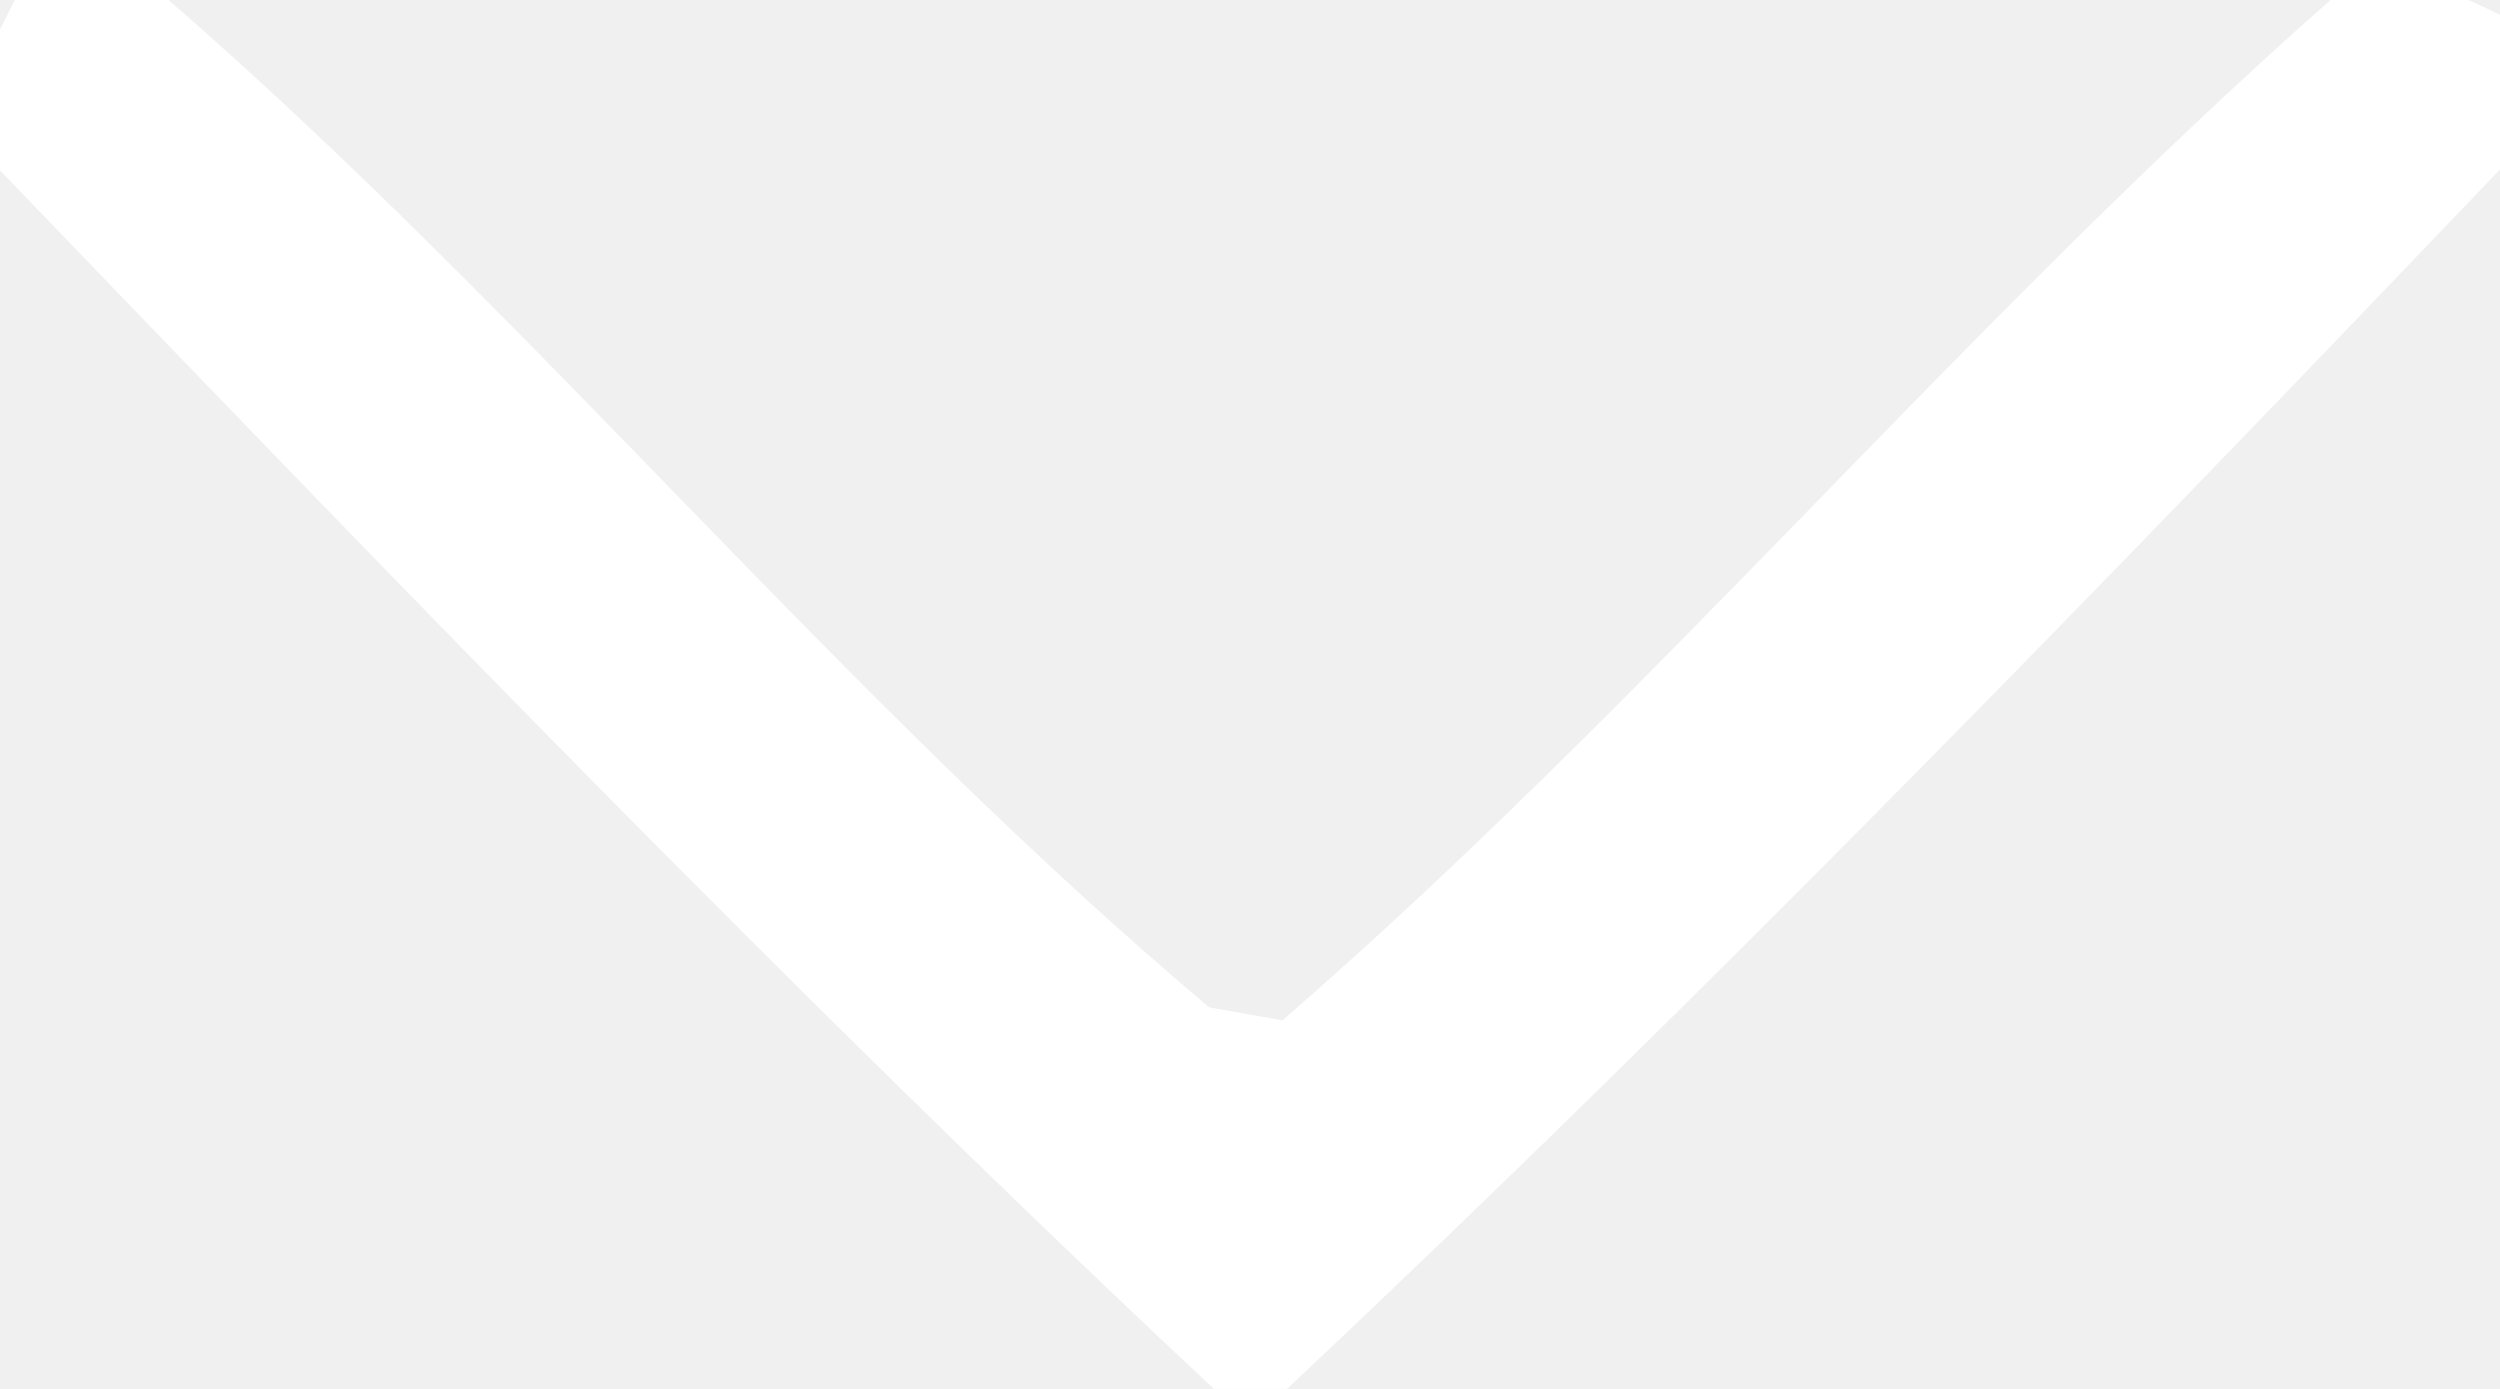
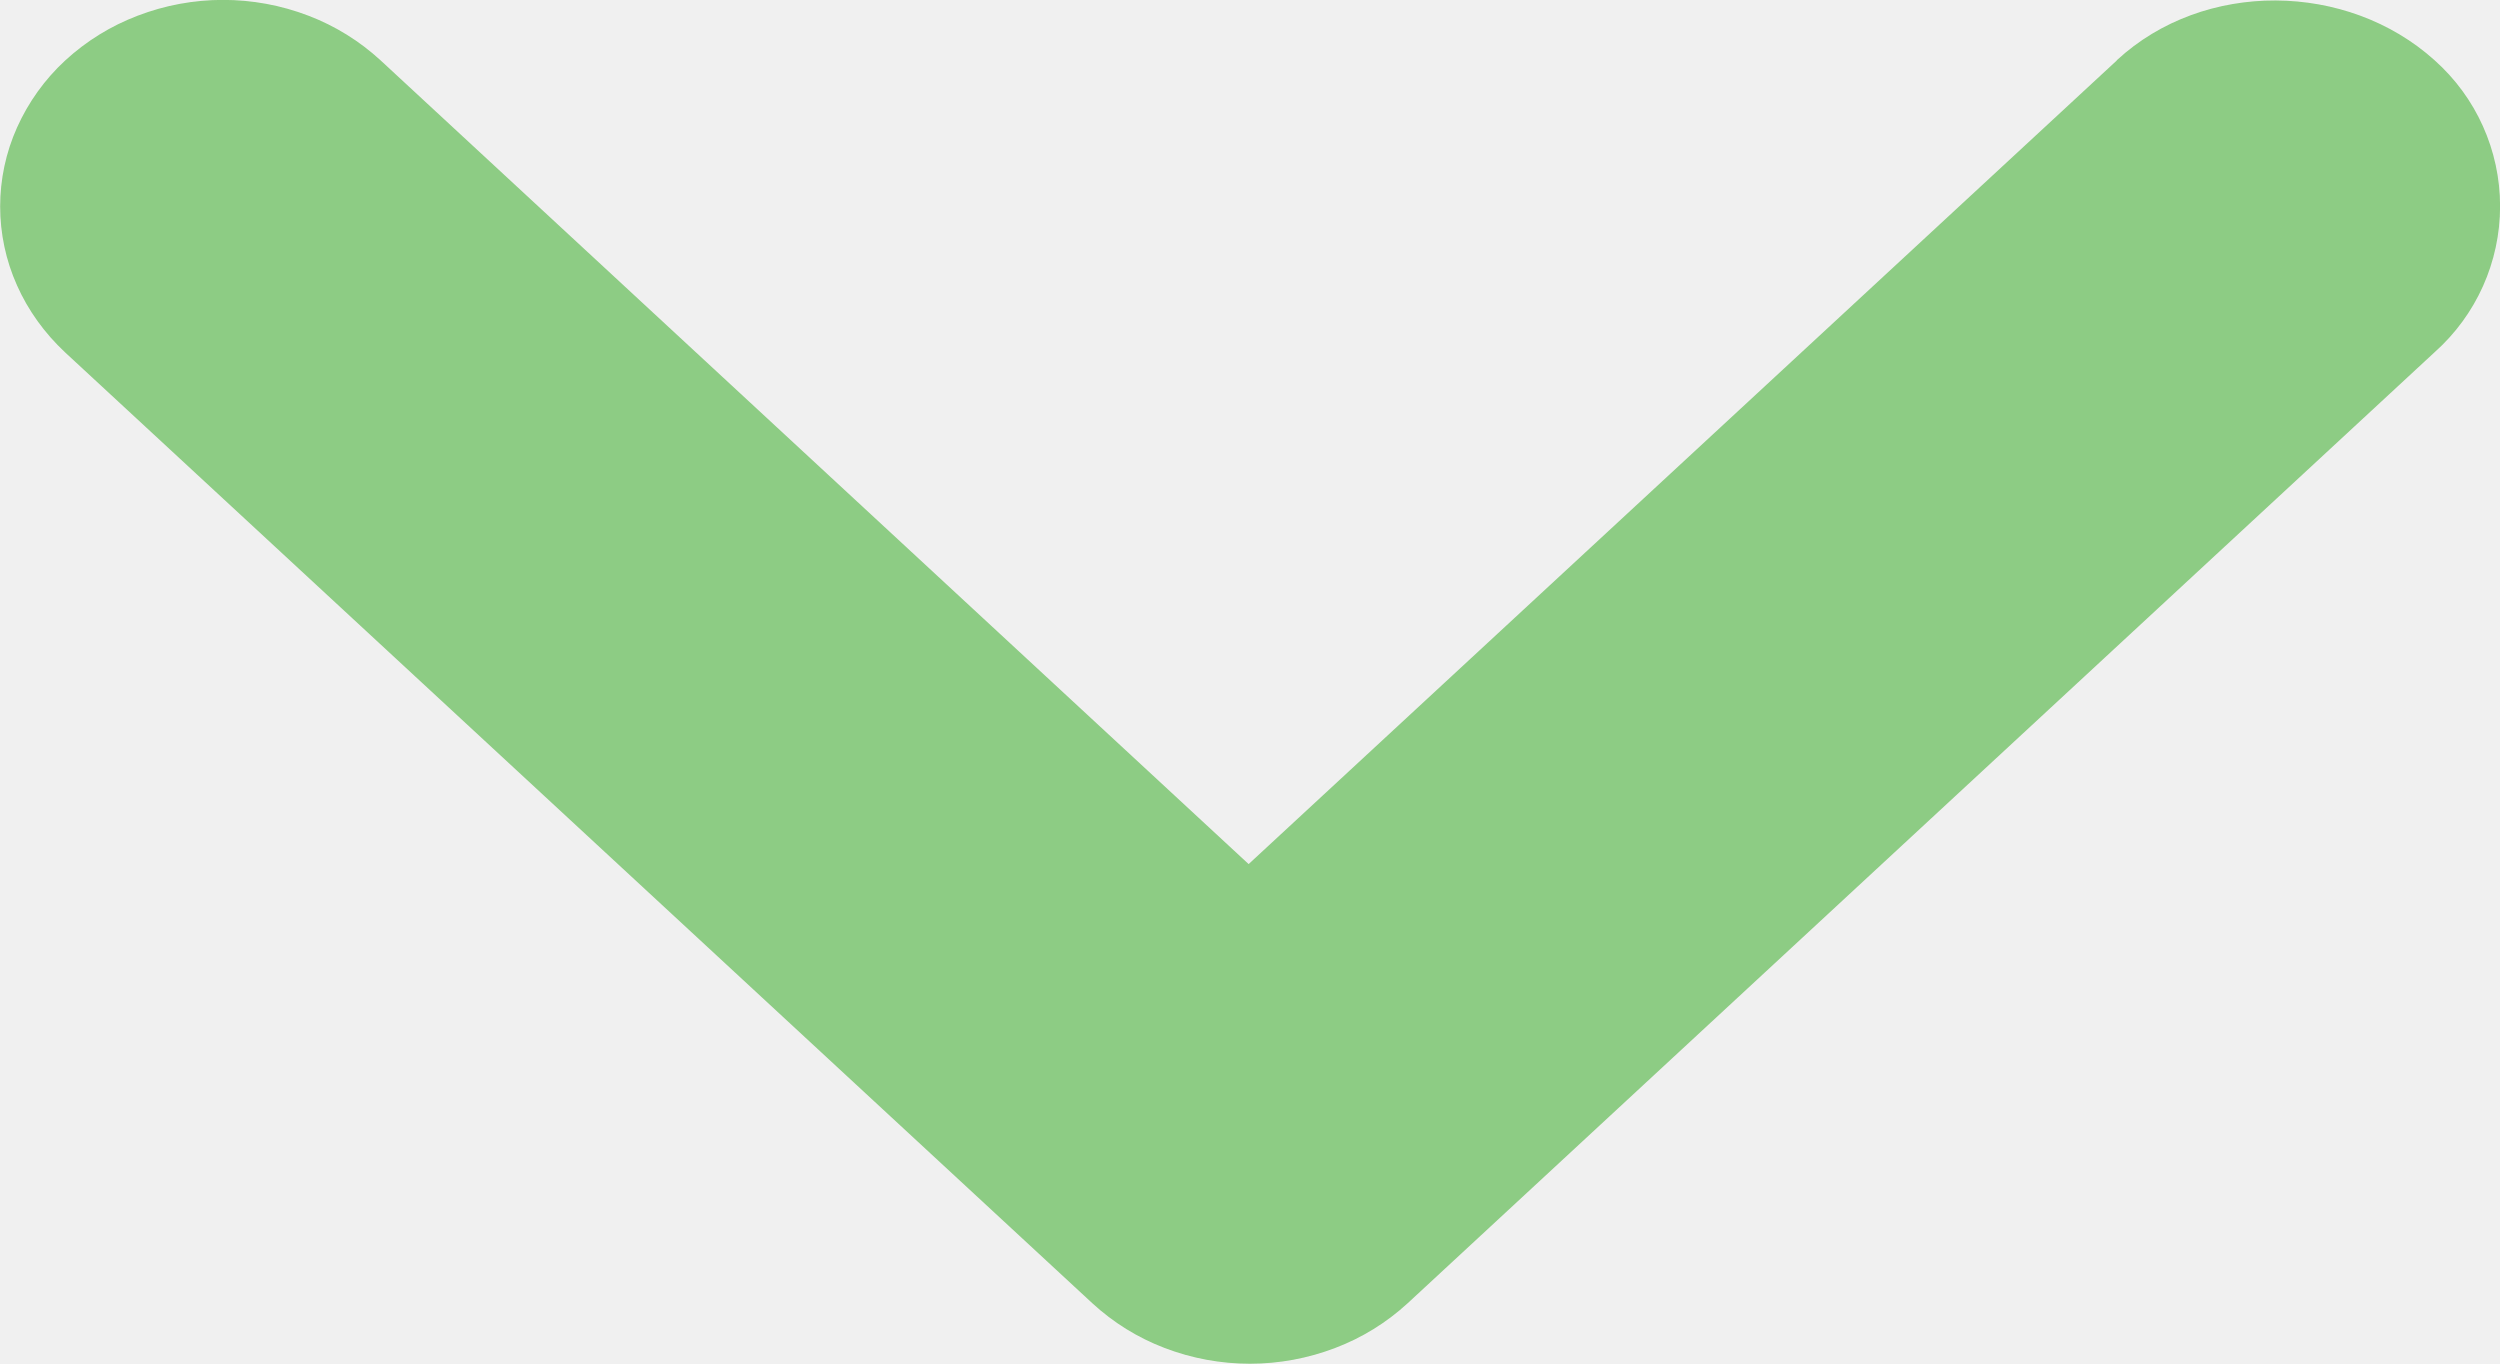
- <svg xmlns="http://www.w3.org/2000/svg" width="27" height="15" viewBox="0 0 27 15" fill="none">
-   <path d="M0.16 0H1.82C5.76 3.42 9.07 7.52 13.06 10.88L13.85 11.02C17.83 7.57 21.22 3.48 25.17 0H26.66C26.75 0.04 26.92 0.12 27 0.16V1.83C22.72 6.31 18.41 10.76 13.9 15H13.11C8.59 10.77 4.29 6.3 0 1.84V0.32C0.04 0.24 0.12 0.08 0.16 0Z" fill="#fff" />
+ <svg xmlns="http://www.w3.org/2000/svg" width="11" height="6" viewBox="0 0 11 6">
+   <path fill="#63bc55" d="M2.766-.814l3.536 3.82-3.536 3.819a.99.99 0 0 0-.197.318 1.05 1.05 0 0 0 0 .751.99.99 0 0 0 .197.319.907.907 0 0 0 .295.212.85.85 0 0 0 .695 0c.11-.049.21-.121.295-.212l4.183-4.519a.989.989 0 0 0 .197-.318 1.05 1.05 0 0 0 0-.751.989.989 0 0 0-.197-.319L4.05-2.212a.86.86 0 0 0-1.285 0c-.346.384-.355 1.014 0 1.398z" transform="rotate(90 5.5 3)" opacity=".7" />
</svg>
